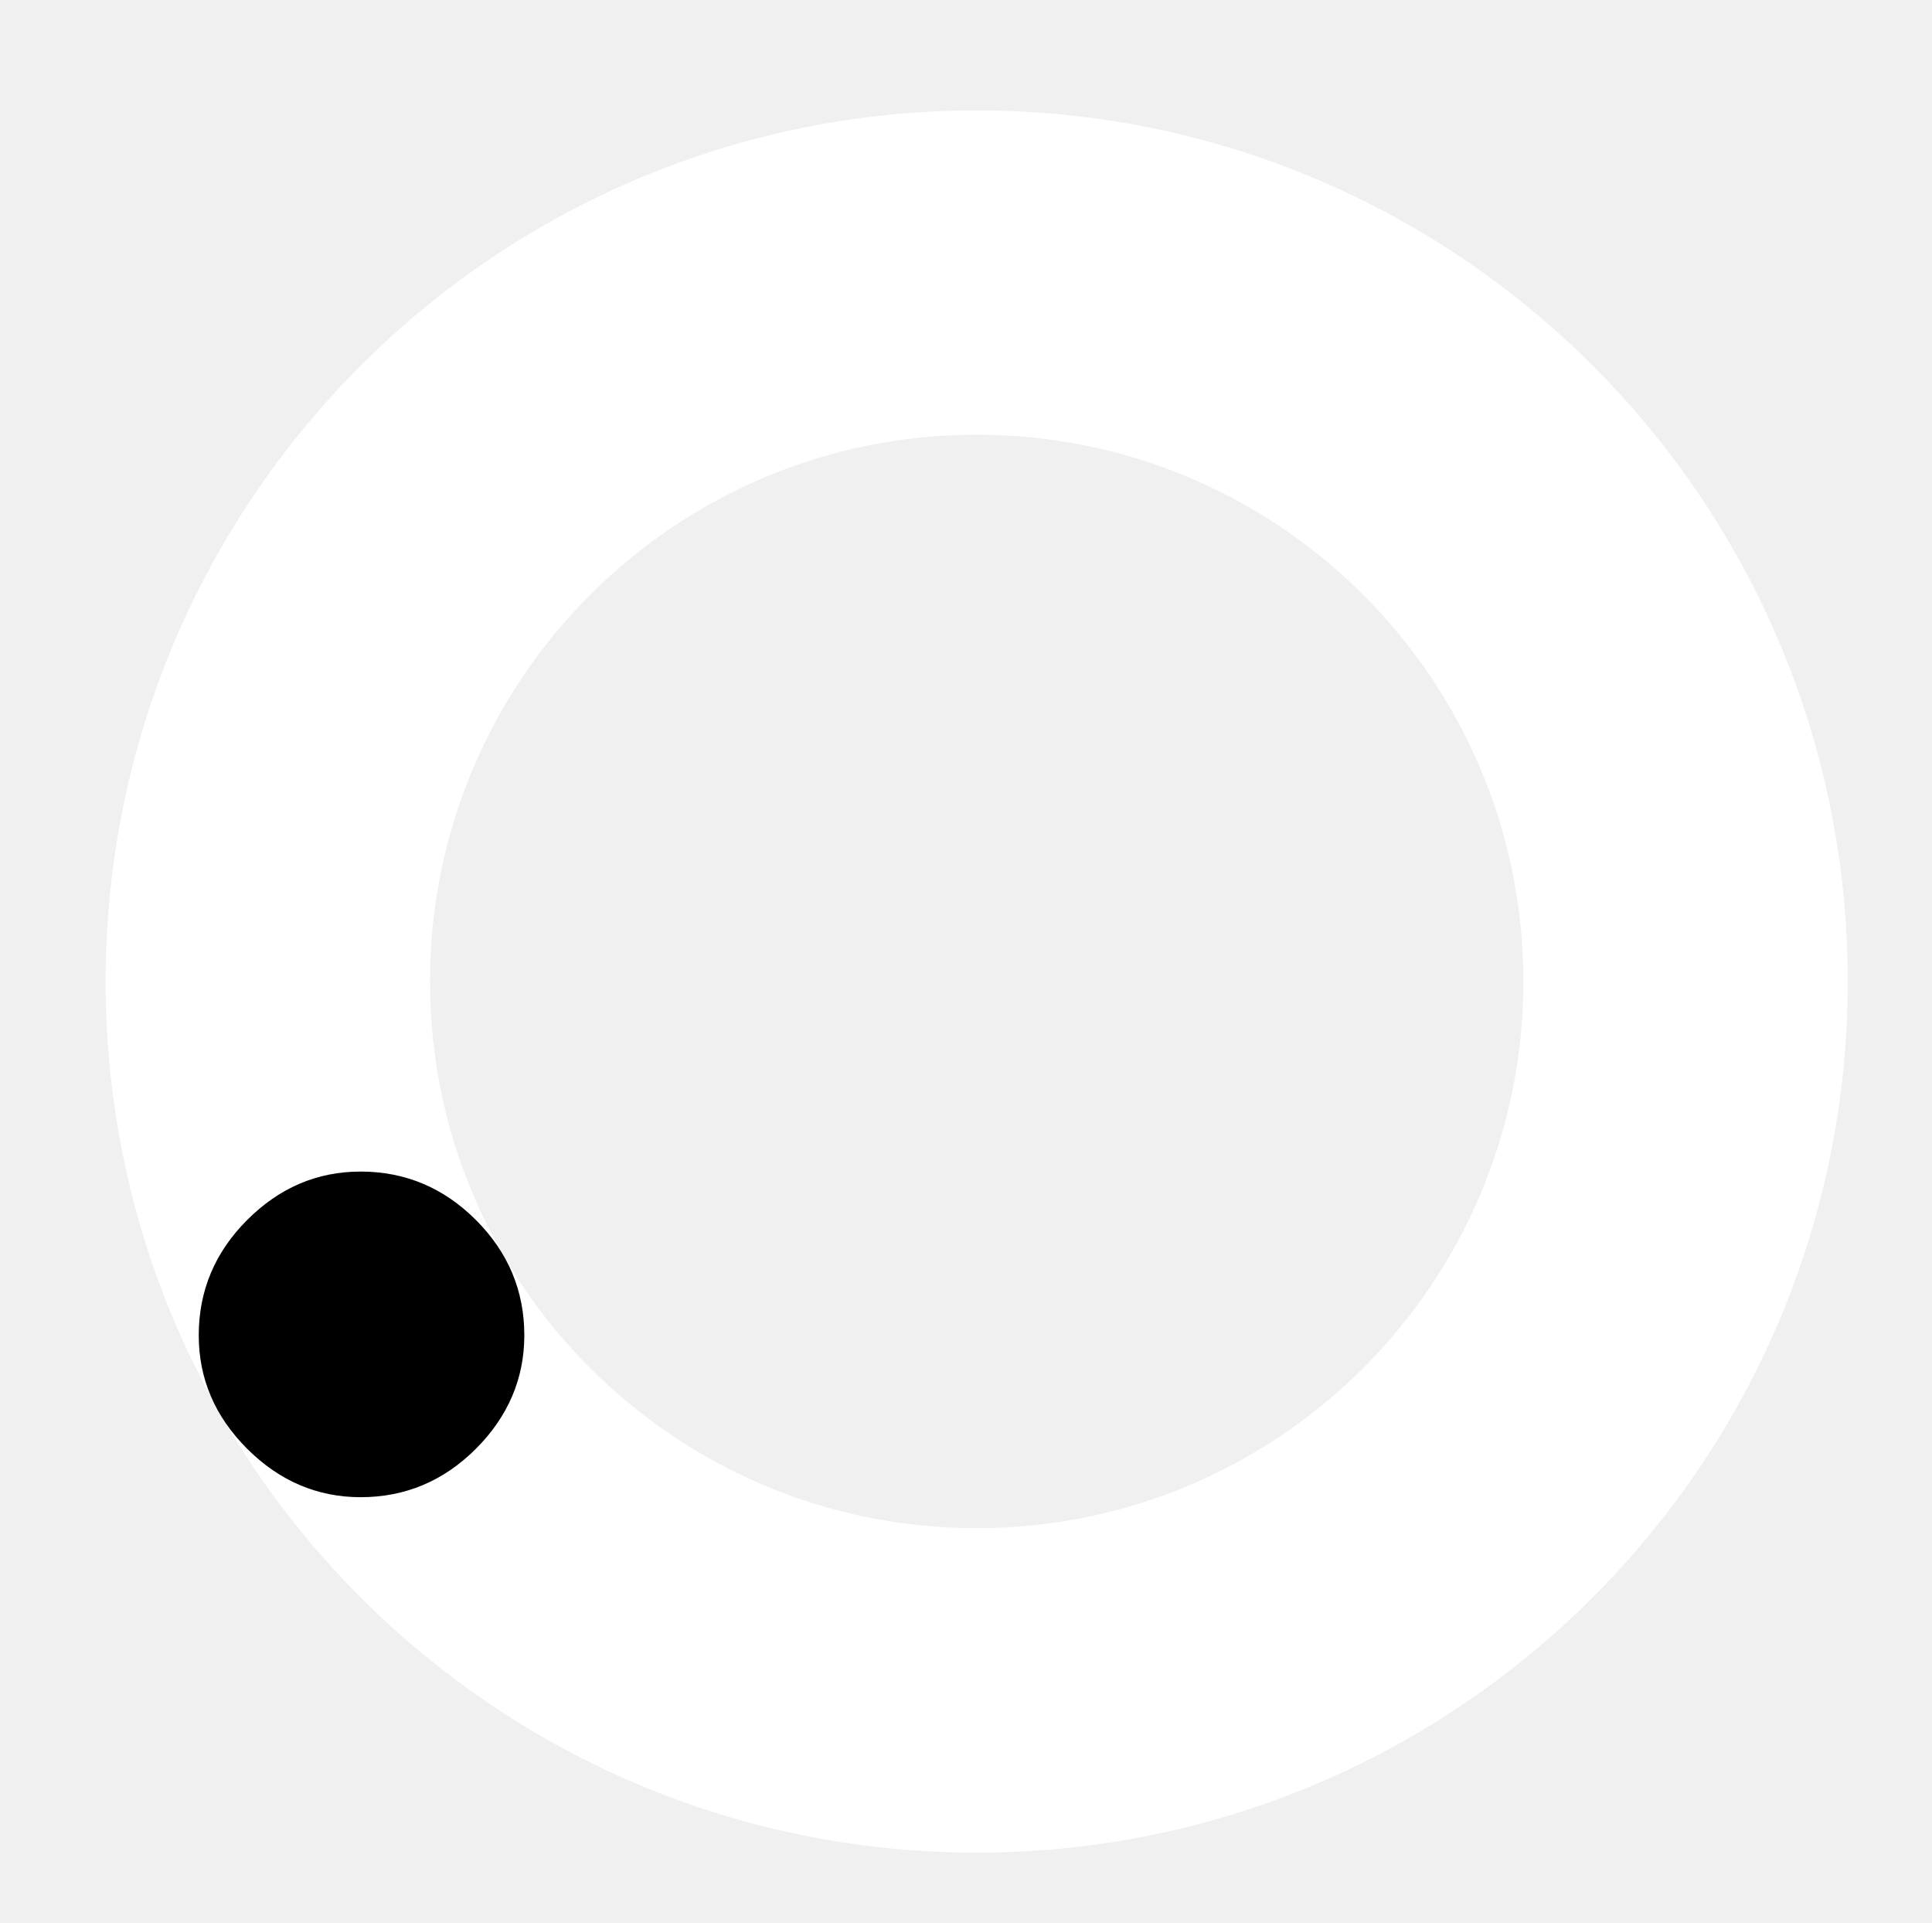
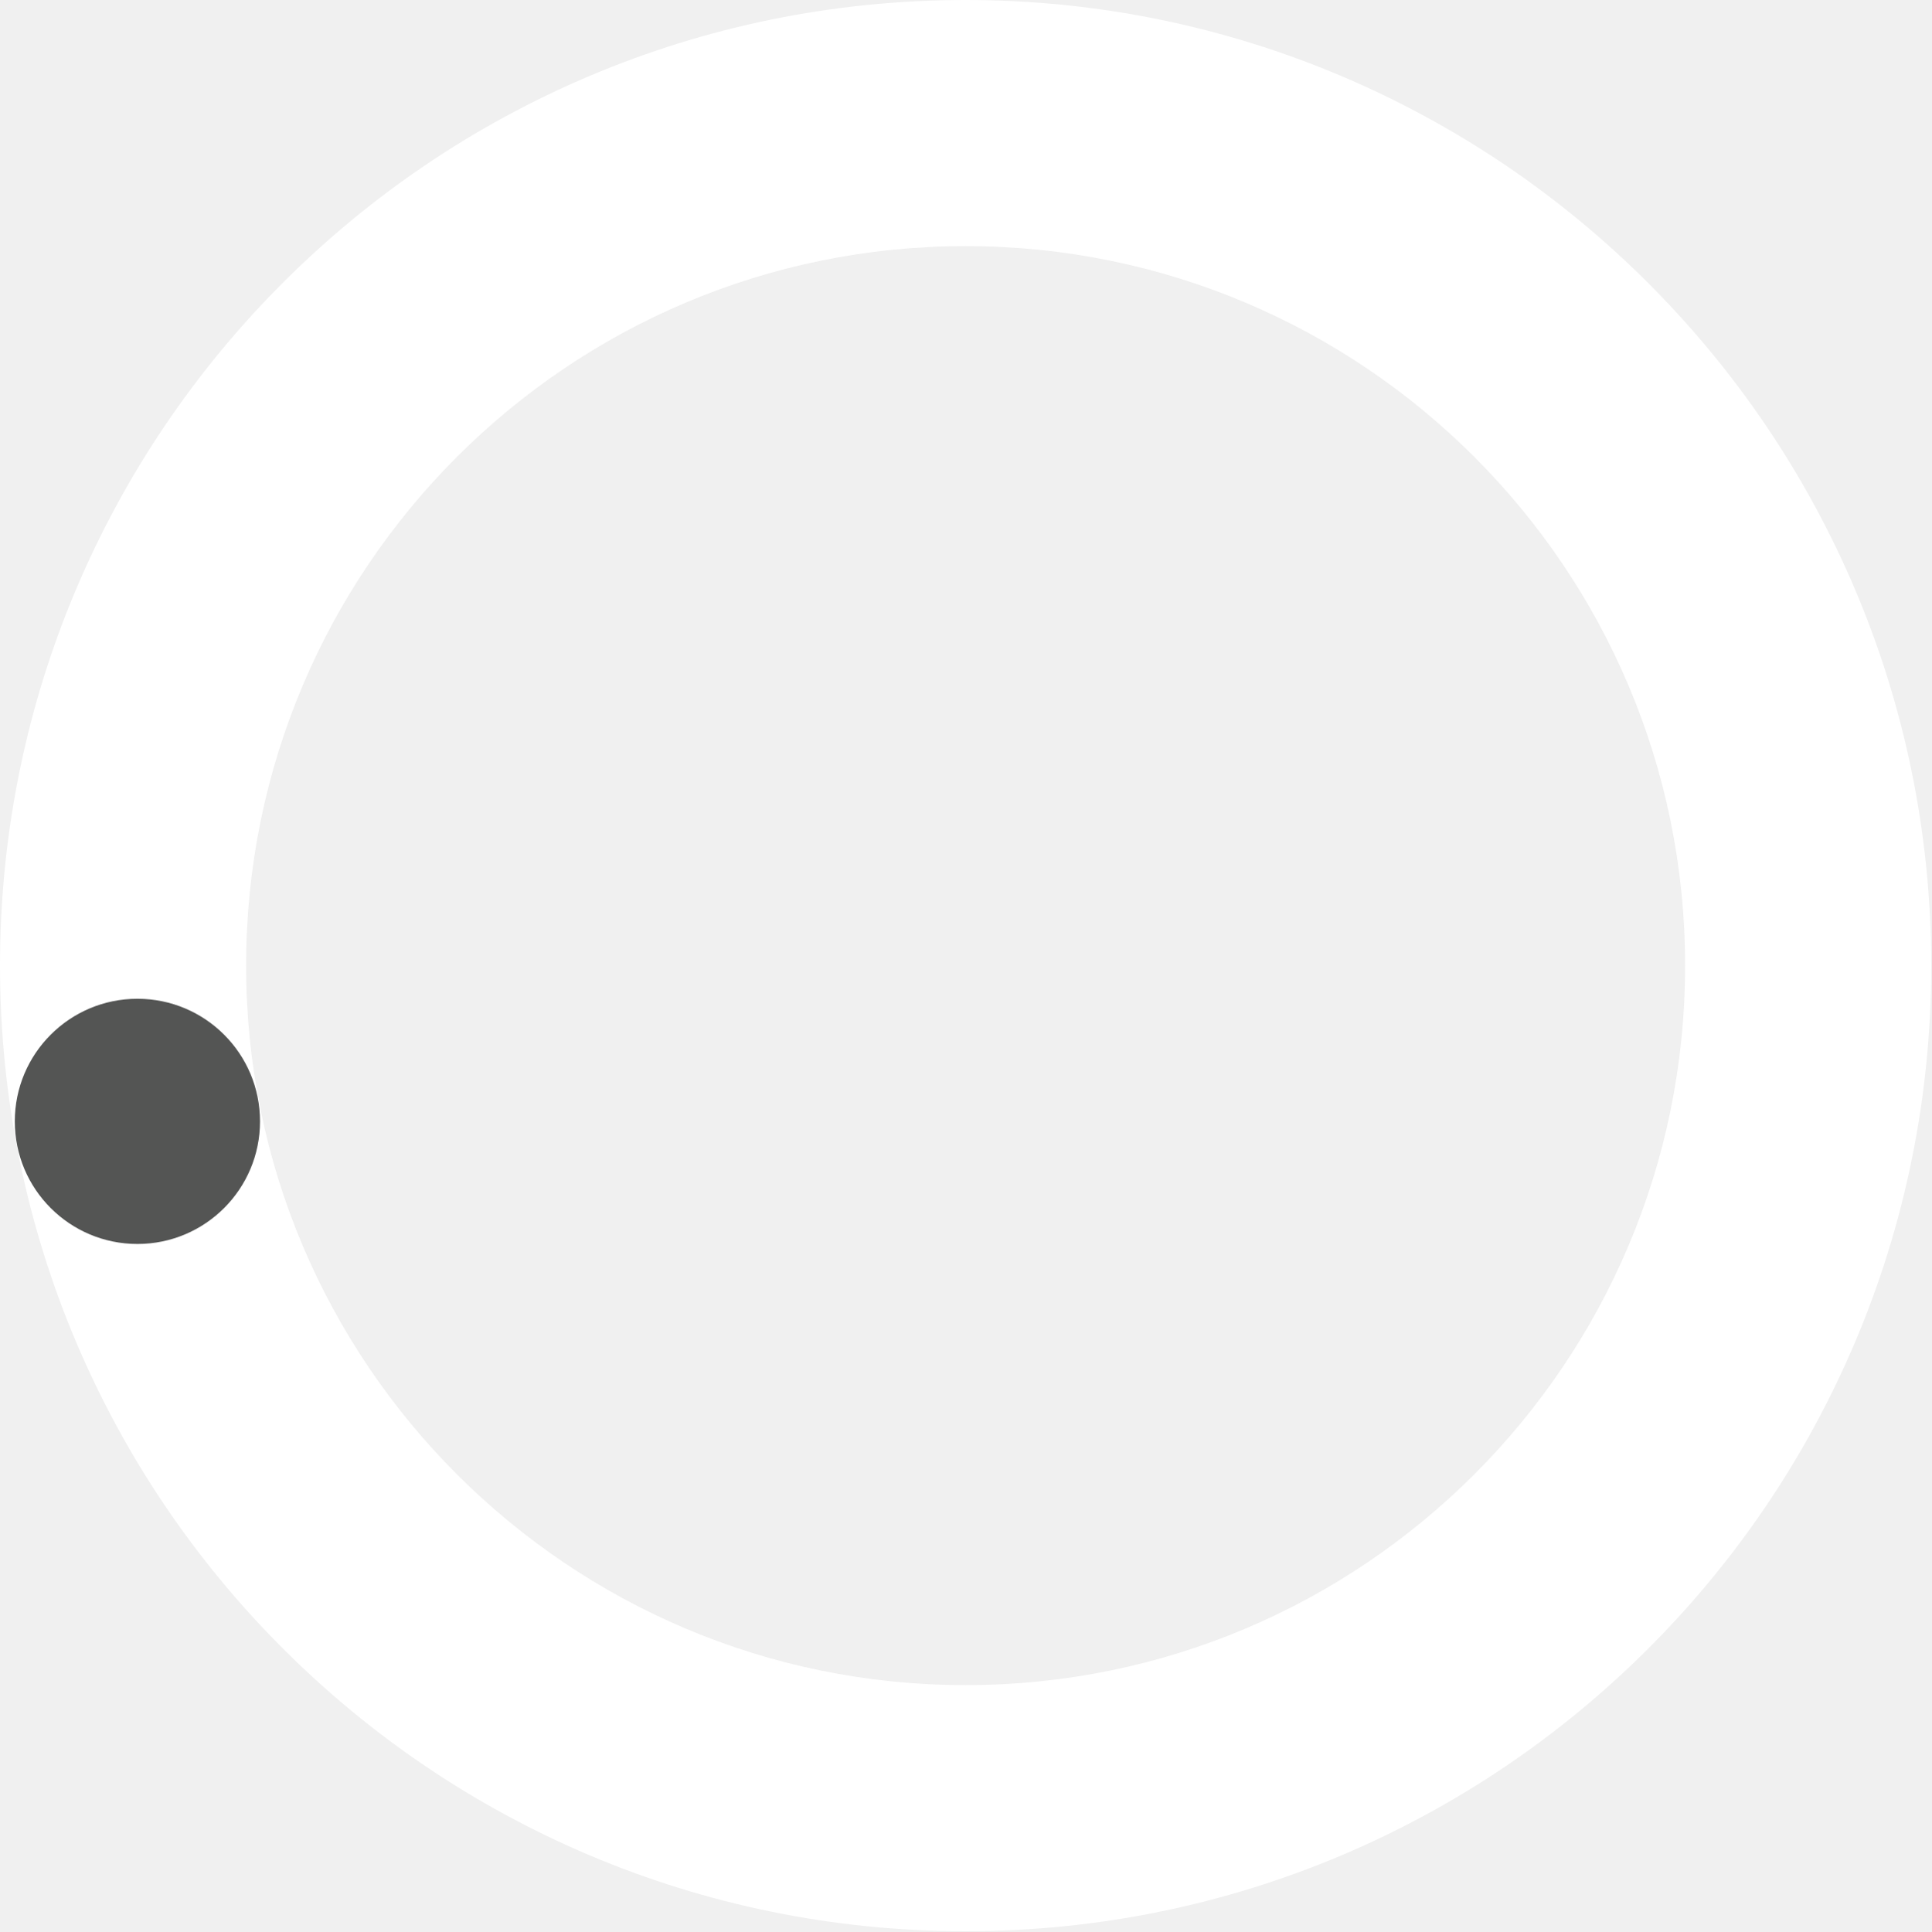
- <svg xmlns="http://www.w3.org/2000/svg" version="1.1" id="Calque_1" x="0px" y="0px" viewBox="0 0 1048.2 1042.8" style="enable-background:new 0 0 1048.2 1042.8;" xml:space="preserve">
-   <defs id="defs962" />
-   <style type="text/css" id="style944">
+ <svg xmlns="http://www.w3.org/2000/svg" version="1.1" id="Calque_1" x="0px" y="0px" viewBox="0 0 154.6 154.6" xml:space="preserve" width="154.6" height="154.6">
+   <defs id="defs3831" />
+   <style type="text/css" id="style3822">
	.st0{fill:#FFFFFF;}
+ 	.st1{fill:#545554;}
</style>
-   <g id="Calque_1_1_">
-     <g id="g954">
-       <g id="g948">
-         <path class="st0" d="M529.9,59.9c-261,0-472.6,211.6-472.6,472.6S268.9,1005,529.9,1005s472.6-211.6,472.6-472.6     S790.9,59.9,529.9,59.9z M529.9,829c-163.8,0-296.6-132.8-296.6-296.6s132.8-296.6,296.6-296.6s296.6,132.8,296.6,296.6     S693.7,829,529.9,829z" id="path946" />
-       </g>
-       <g id="g952">
-         <path d="m 195.646,812.179 c -23.458,0 -44.11,-8.822 -61.553,-26.265 -17.443,-17.443 -26.265,-37.894 -26.265,-61.553 0,-24.26 8.822,-45.112 26.265,-62.556 17.443,-17.443 37.894,-26.265 61.553,-26.265 24.26,0 45.112,8.822 62.556,26.265 17.443,17.443 26.265,38.295 26.265,62.556 0,23.458 -8.822,44.11 -26.265,61.553 -17.443,17.443 -38.295,26.265 -62.556,26.265 z" id="path950" style="stroke-width:2.005" />
-       </g>
-     </g>
-   </g>
-   <g id="Calque_3">
- </g>
-   <g id="Calque_2_1_">
- </g>
+   <path class="st0" d="M 77.3,0 C 34.6,0 0,34.6 0,77.3 0,120 34.6,154.6 77.3,154.6 120,154.6 154.6,120 154.6,77.3 154.6,34.6 119.9,0 77.3,0 Z m 0,134.9 c -31.8,0 -57.6,-25.8 -57.6,-57.6 0,-31.8 25.8,-57.6 57.6,-57.6 31.8,0 57.6,25.8 57.6,57.6 0,31.8 -25.8,57.6 -57.6,57.6 z" id="path3824" style="fill:#ffffff" />
+   <circle class="st1" cx="11" cy="89.769" id="circle3826" r="9.815" style="fill:#545554;stroke-width:1.534" />
</svg>
